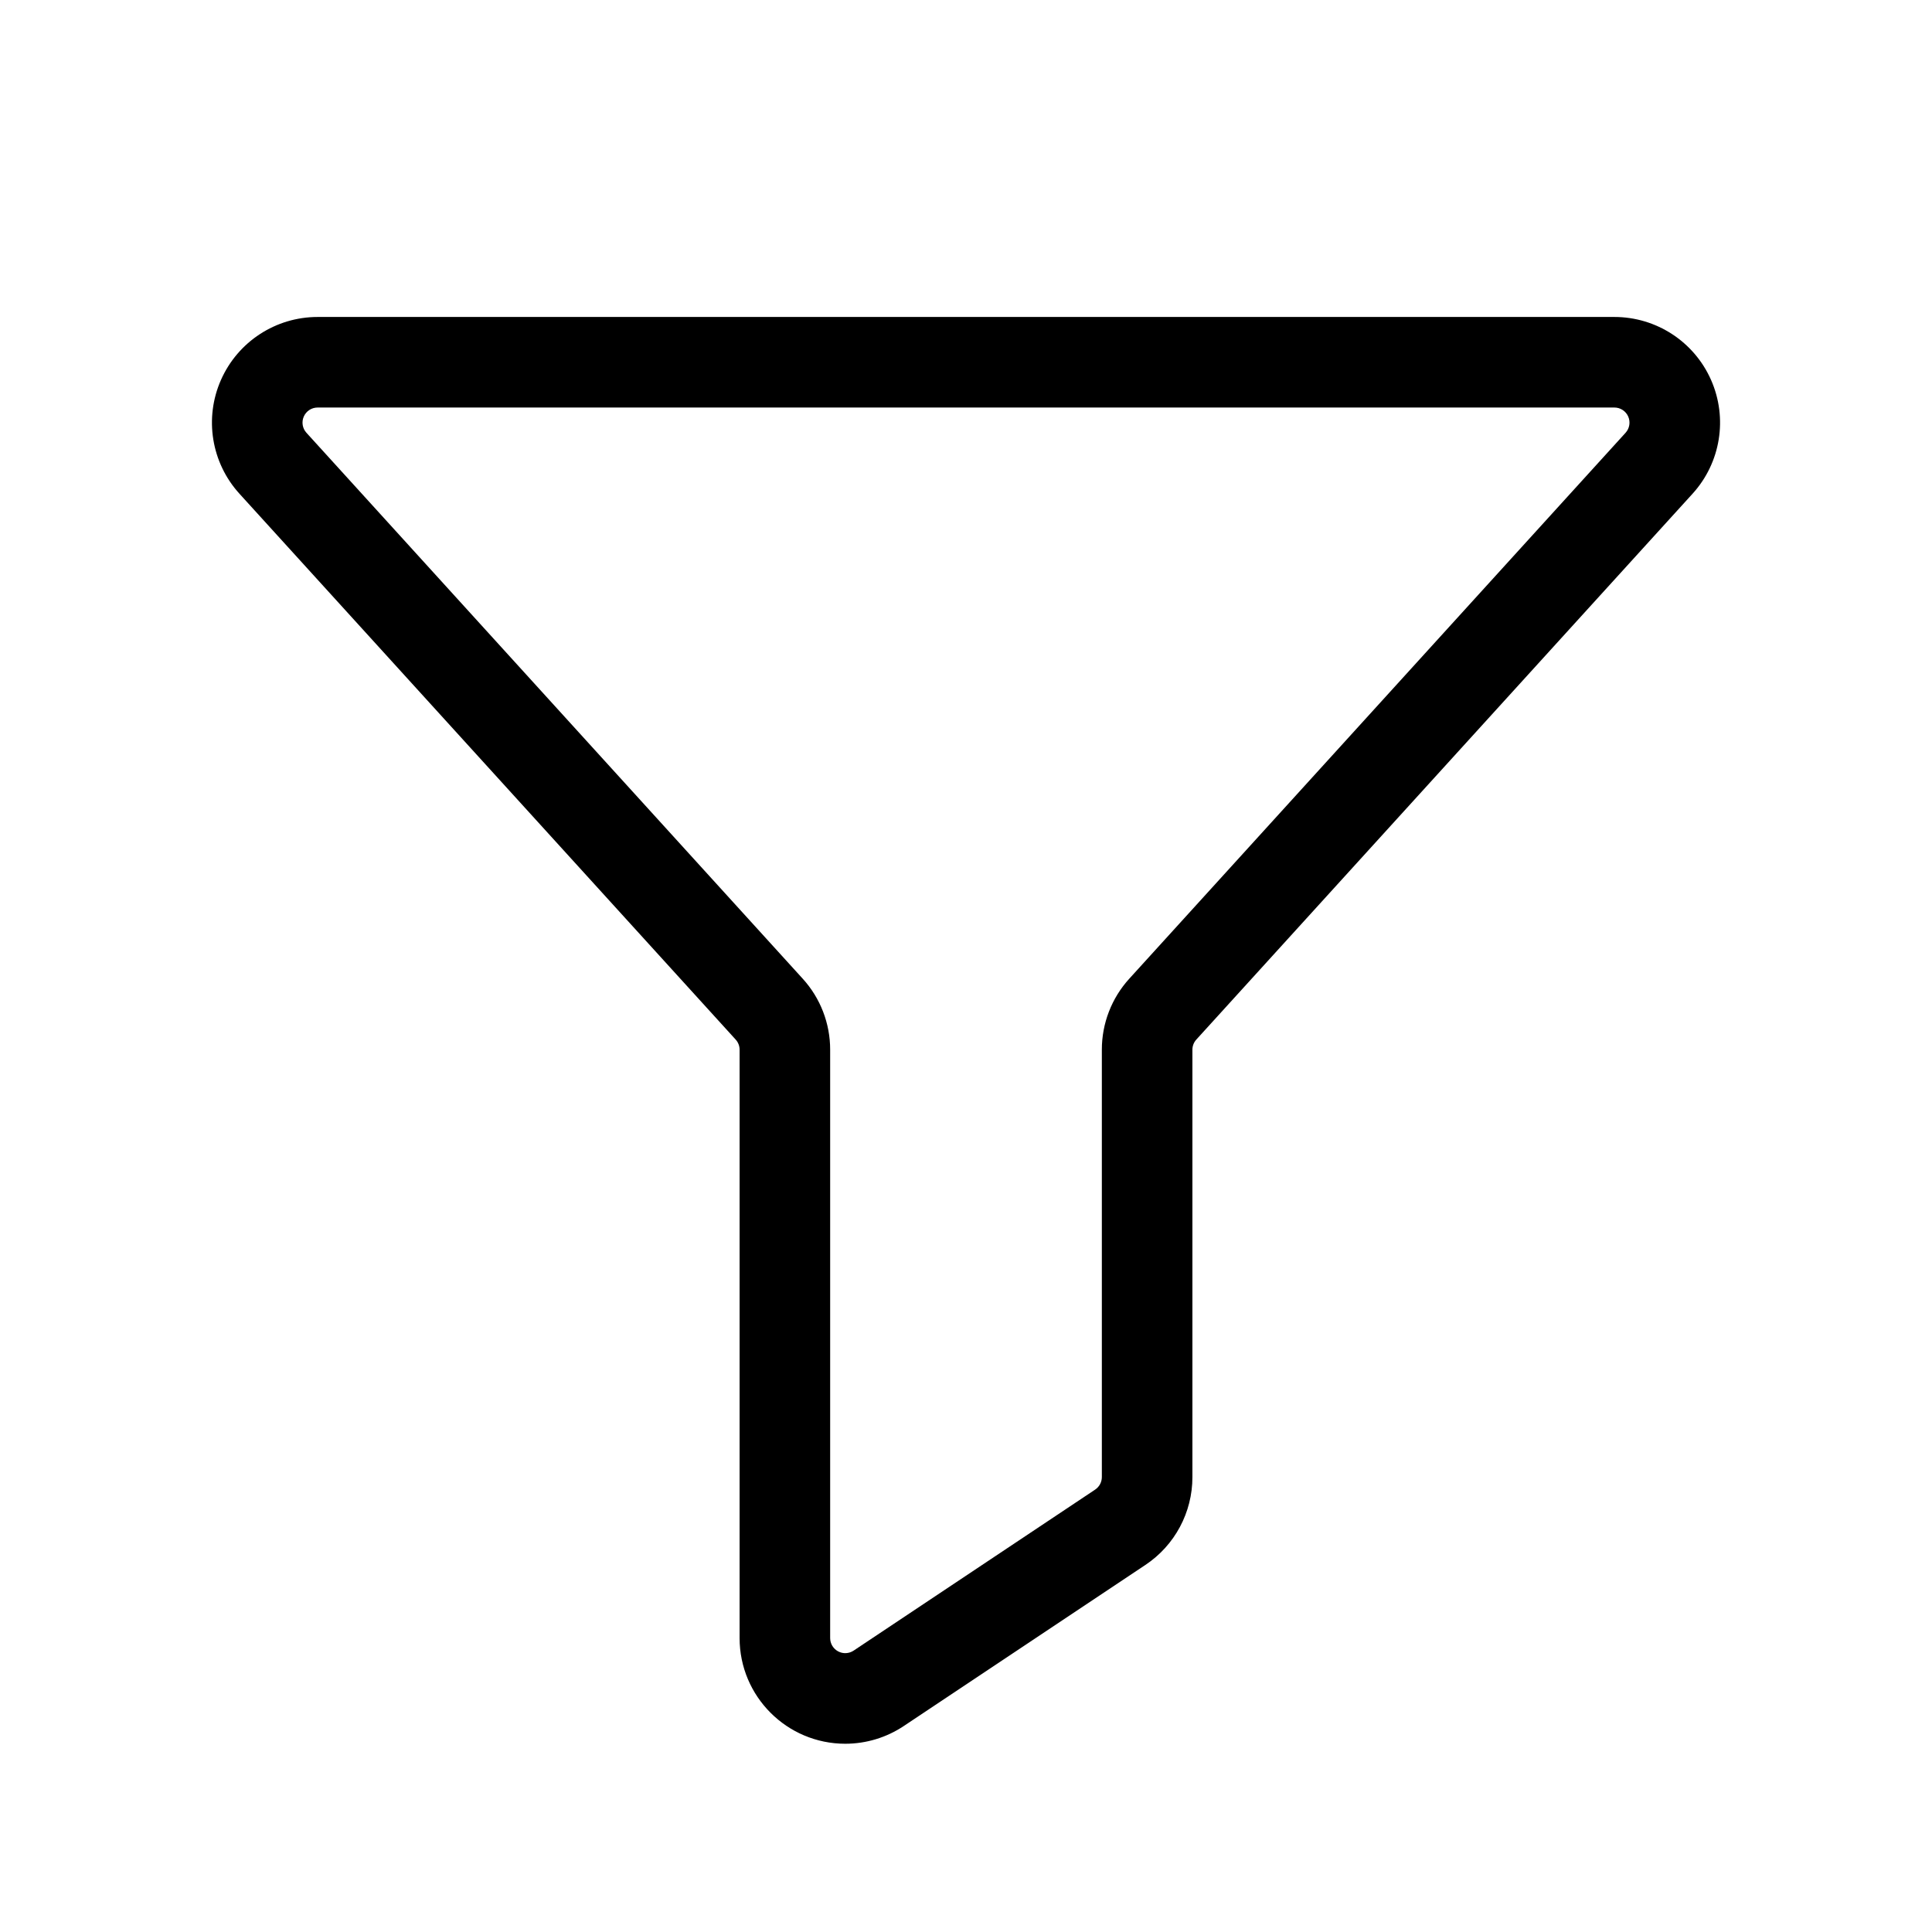
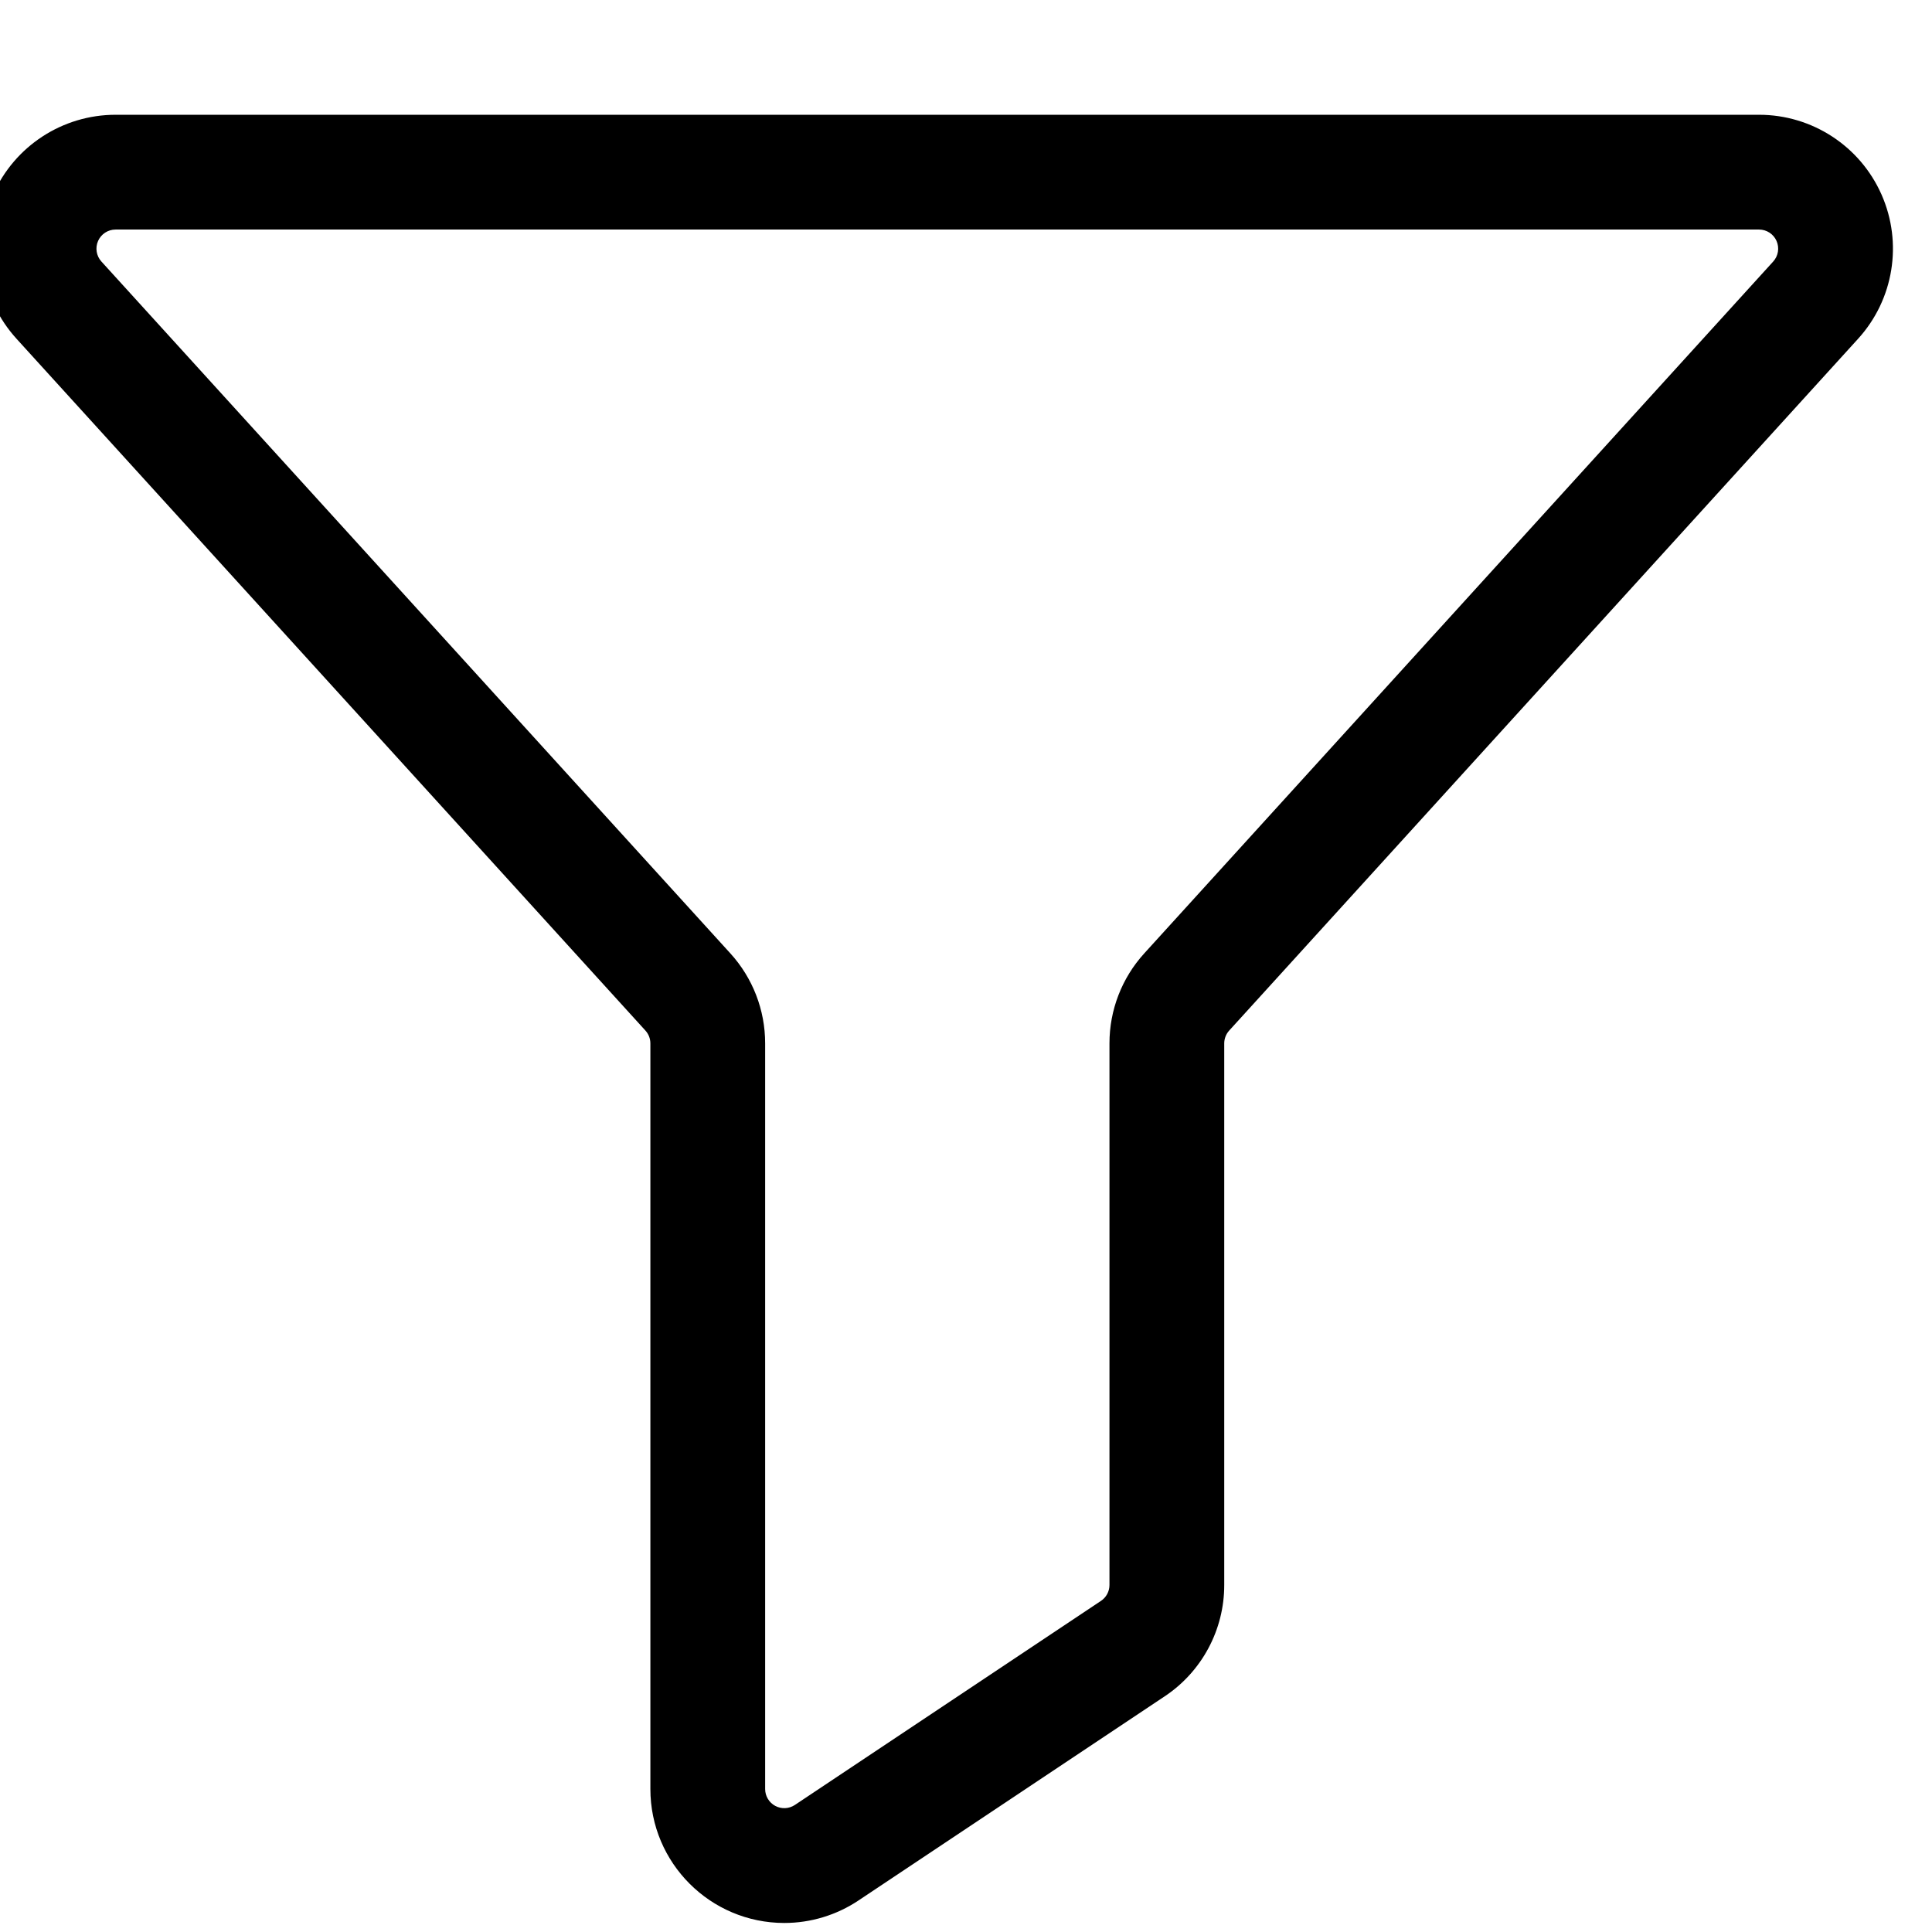
- <svg xmlns="http://www.w3.org/2000/svg" viewBox="0 0 256 256">
+ <svg xmlns="http://www.w3.org/2000/svg" viewBox="30 30 202 202">
  <path fill="currentColor" d="M112.001,231.056A14.01,14.01,0,0,1,98,217.052v-77.959a1.99,1.99,0,0,0-.519-1.343L31.726,65.418A14,14,0,0,1,42.084,42H213.916A14,14,0,0,1,224.275,65.418L158.52,137.748a1.993,1.993,0,0,0-.52,1.345v56.626a13.968,13.968,0,0,1-6.235,11.648l-32,21.333A13.983,13.983,0,0,1,112.001,231.056ZM42.084,54A2,2,0,0,0,40.605,57.346l65.754,72.33A13.963,13.963,0,0,1,110,139.093v77.959a2,2,0,0,0,3.109,1.664l32-21.333A1.997,1.997,0,0,0,146,195.719v-56.626a13.966,13.966,0,0,1,3.643-9.419L215.396,57.346a2,2,0,0,0-1.48-3.346Z" />
</svg>
